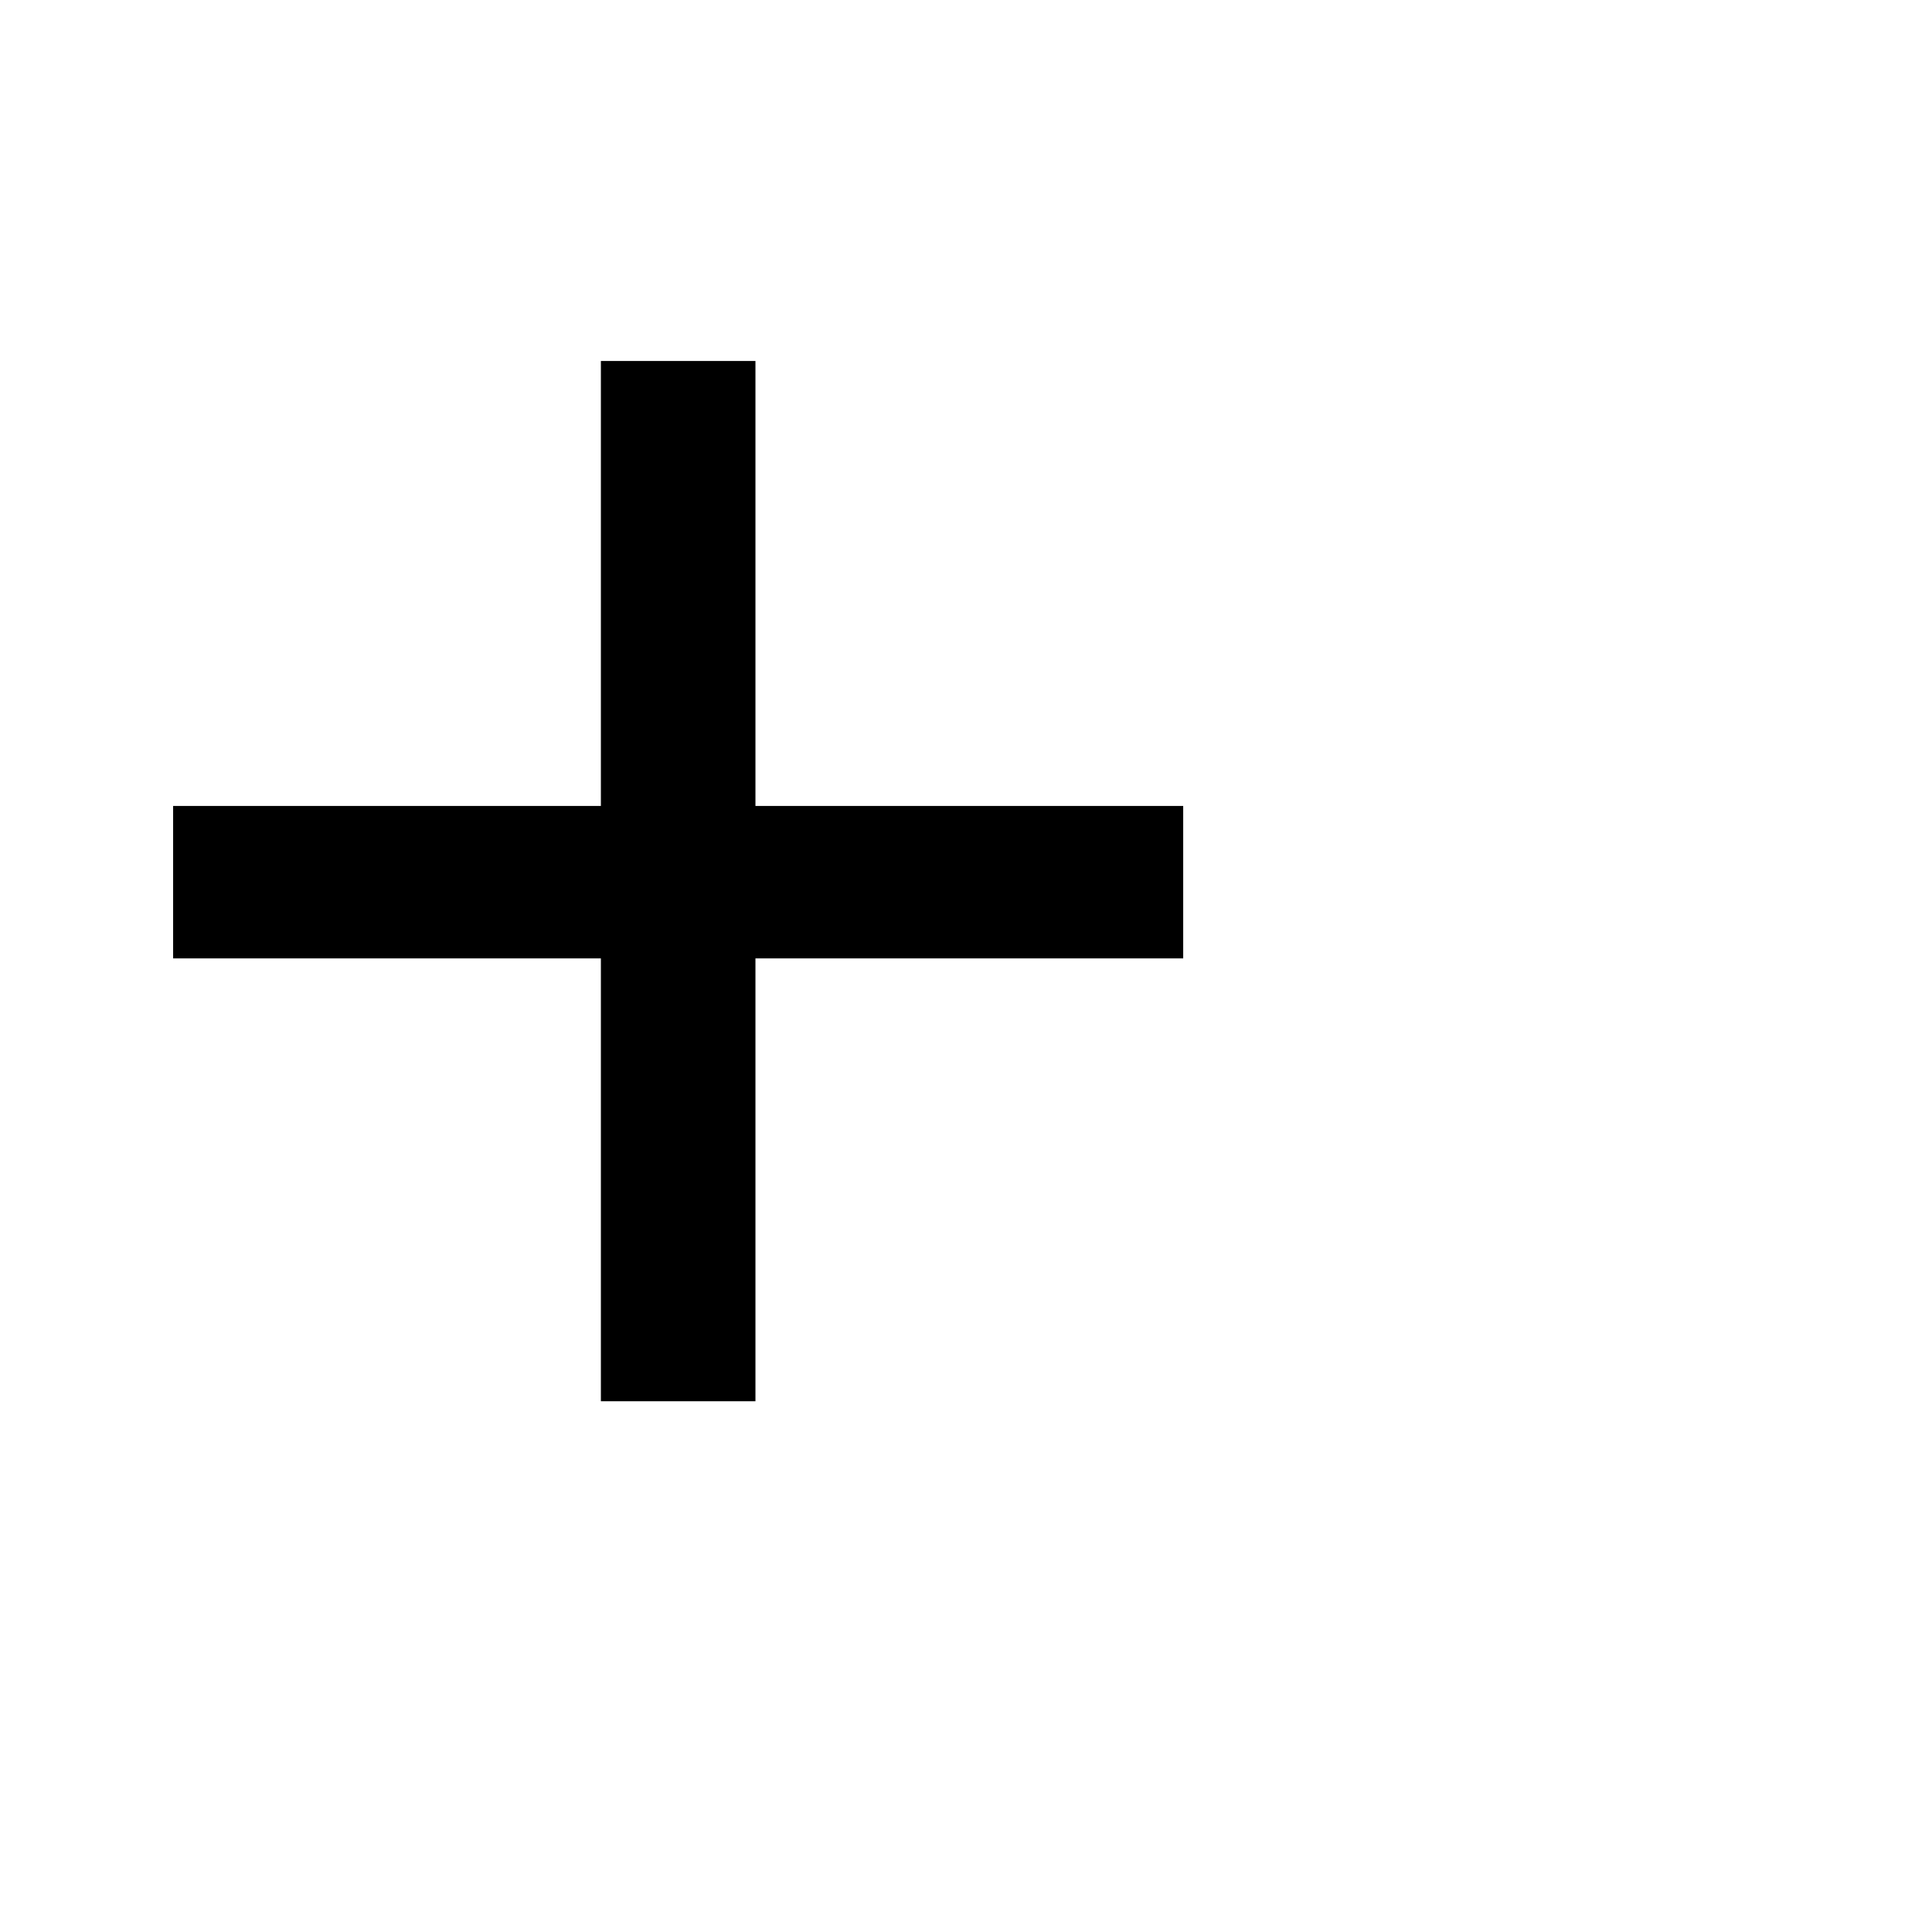
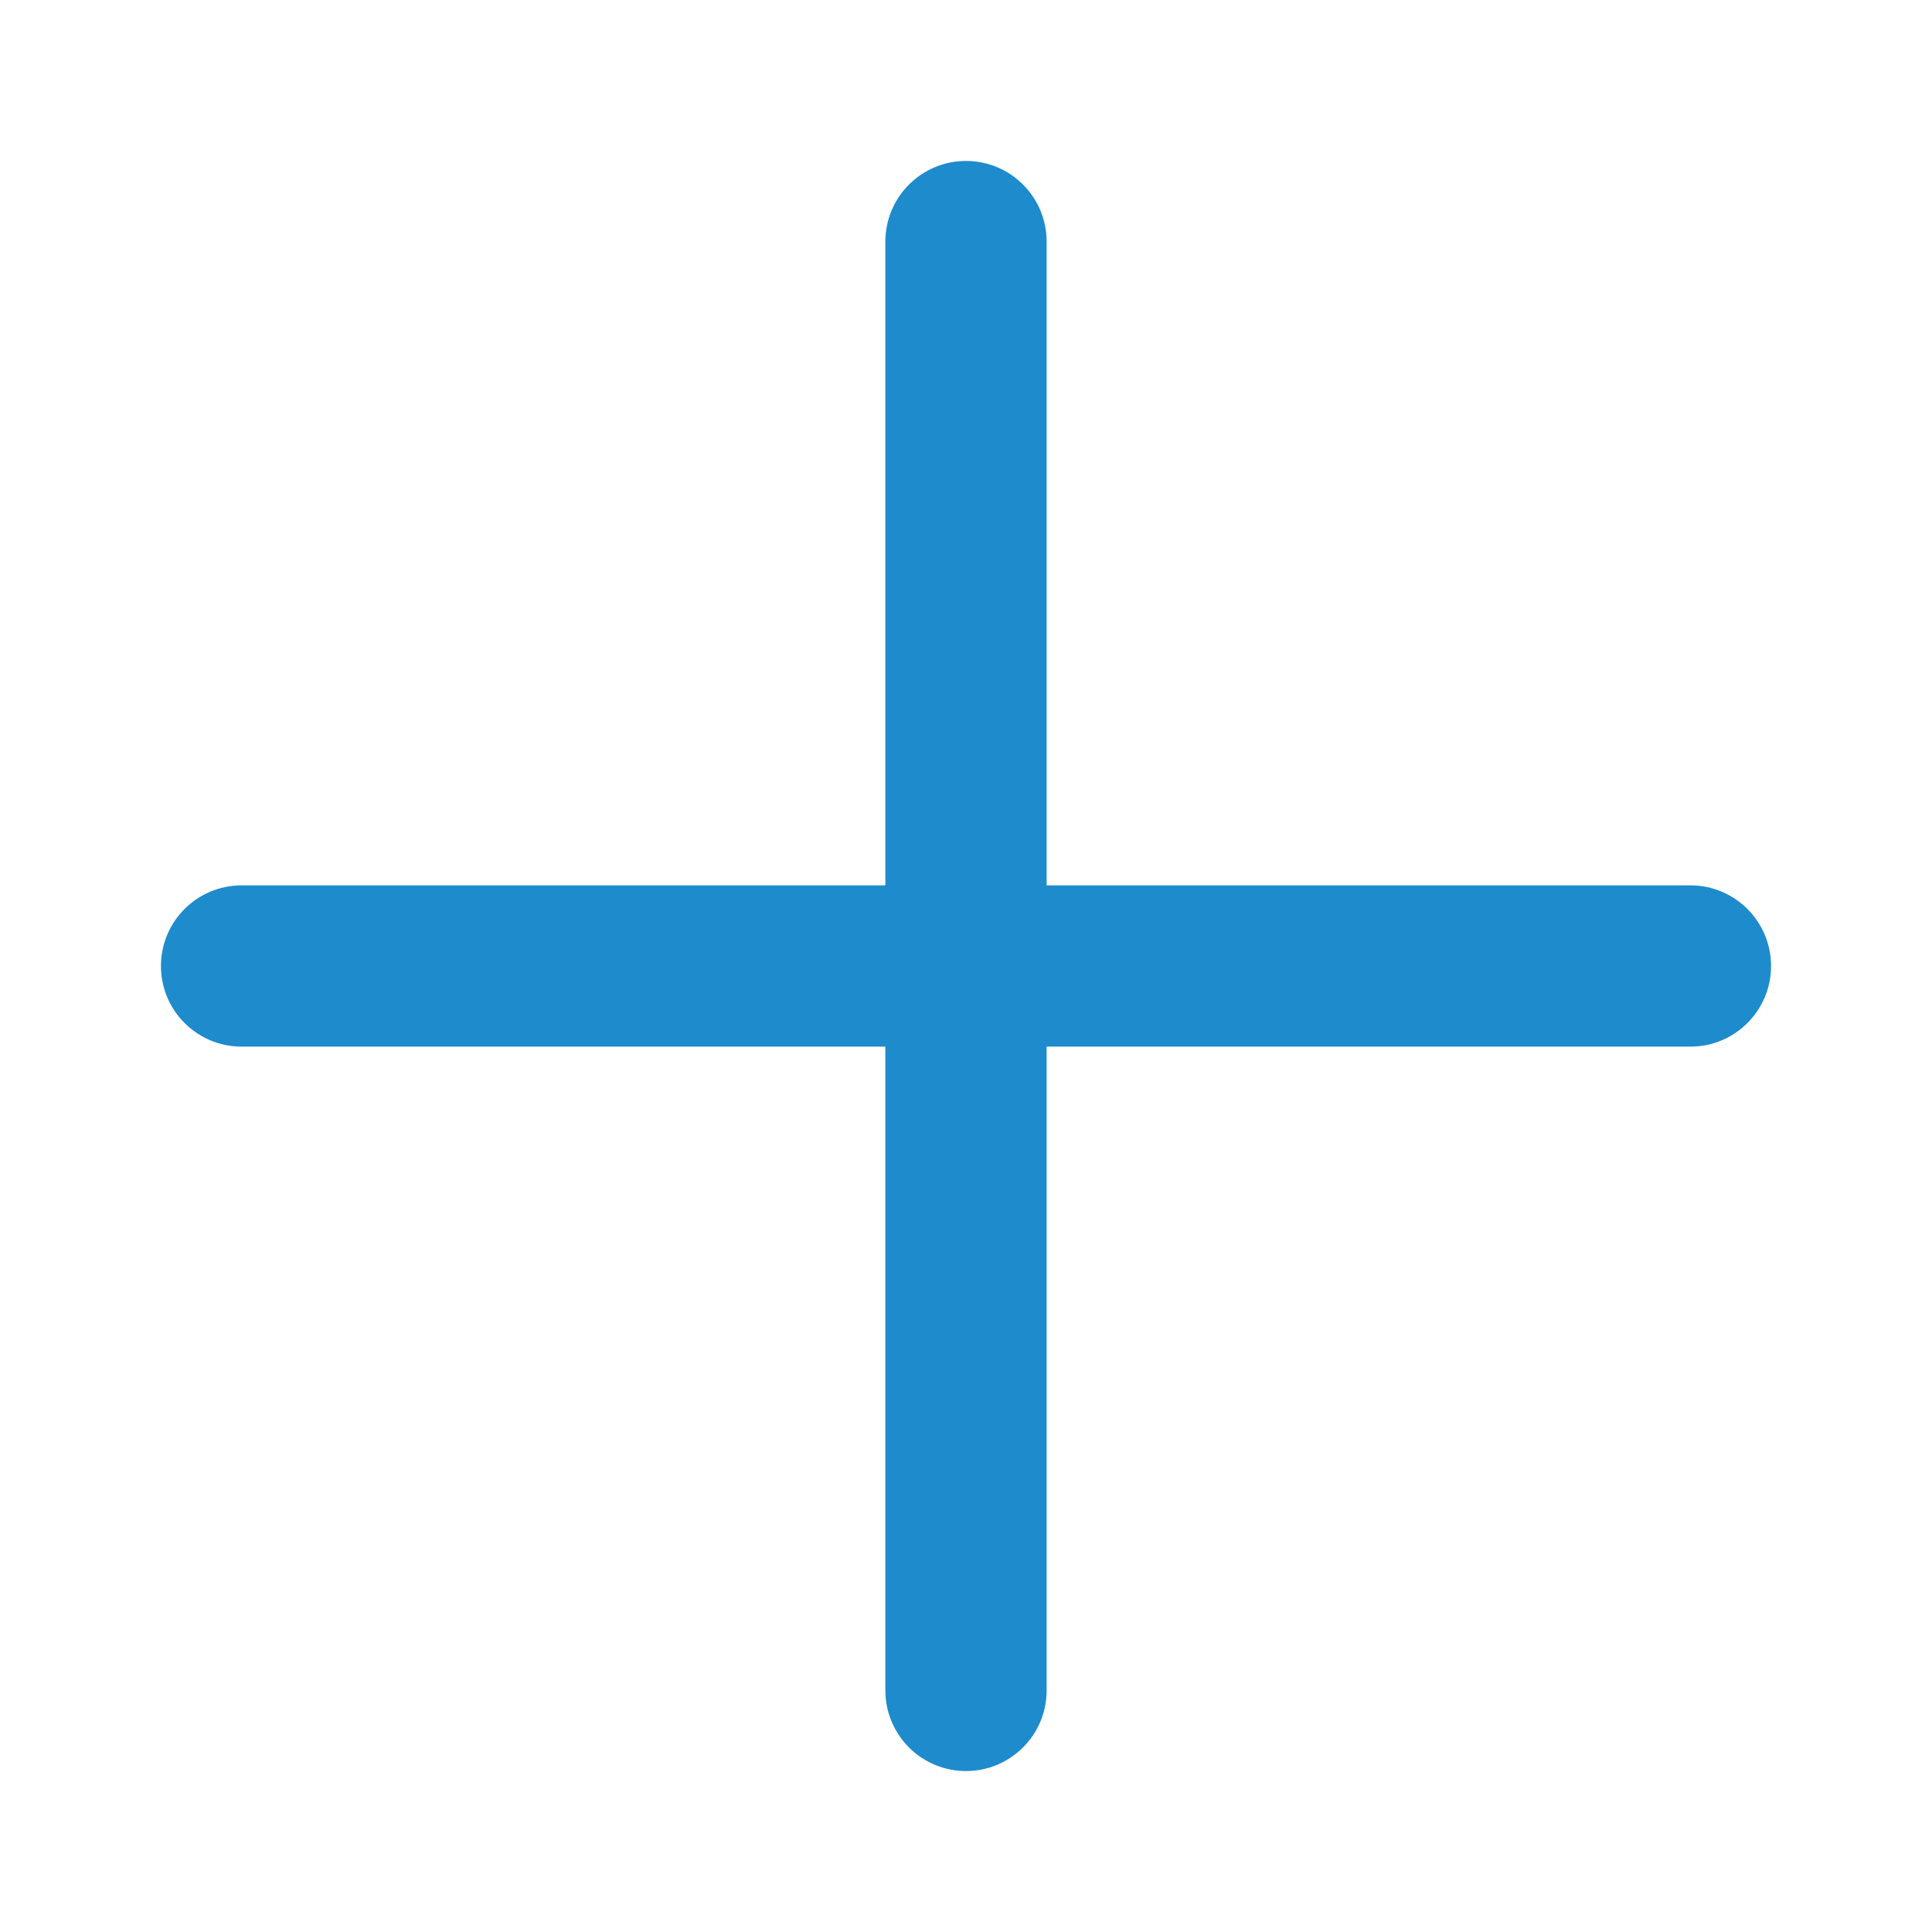
- <svg xmlns="http://www.w3.org/2000/svg" width="100" height="100" id="svg3018" version="1.1">
-   <defs id="defs3020">
-     <clipPath id="presentation_clip_path" clipPathUnits="userSpaceOnUse">
-       <rect x="0" y="0" width="21000" height="29700" id="rect7" />
-     </clipPath>
-   </defs>
-   <g id="layer1" transform="translate(0,-952.3622)">
-     <text xml:space="preserve" style="font-size:111.233px;font-style:normal;font-weight:normal;line-height:125%;letter-spacing:0px;word-spacing:0px;fill:#000000;fill-opacity:1;stroke:none;font-family:Sans" x="3.4" y="1037.231" id="text3027">
-       <tspan id="tspan3029" x="3.4" y="1037.231">+</tspan>
-     </text>
+ <svg xmlns="http://www.w3.org/2000/svg" version="1.1" viewBox="0 0 24 24">
+   <g fill="#1e8bcd" stroke-linecap="round" stroke-linejoin="round" transform="scale(3.779528)">
+     <path d="m0.793 2.91a0.265 0.265 0 0 0-0.264 0.266 0.265 0.265 0 0 0 0.264 0.264h4.764a0.265 0.265 0 0 0 0.264-0.264 0.265 0.265 0 0 0-0.264-0.266z" color="#000000" style="-inkscape-stroke:none" />
+     <path d="m3.176 0.529a0.265 0.265 0 0 0-0.266 0.264v4.764a0.265 0.265 0 0 0 0.266 0.264 0.265 0.265 0 0 0 0.264-0.264v-4.764a0.265 0.265 0 0 0-0.264-0.264z" color="#000000" style="-inkscape-stroke:none" />
  </g>
</svg>
